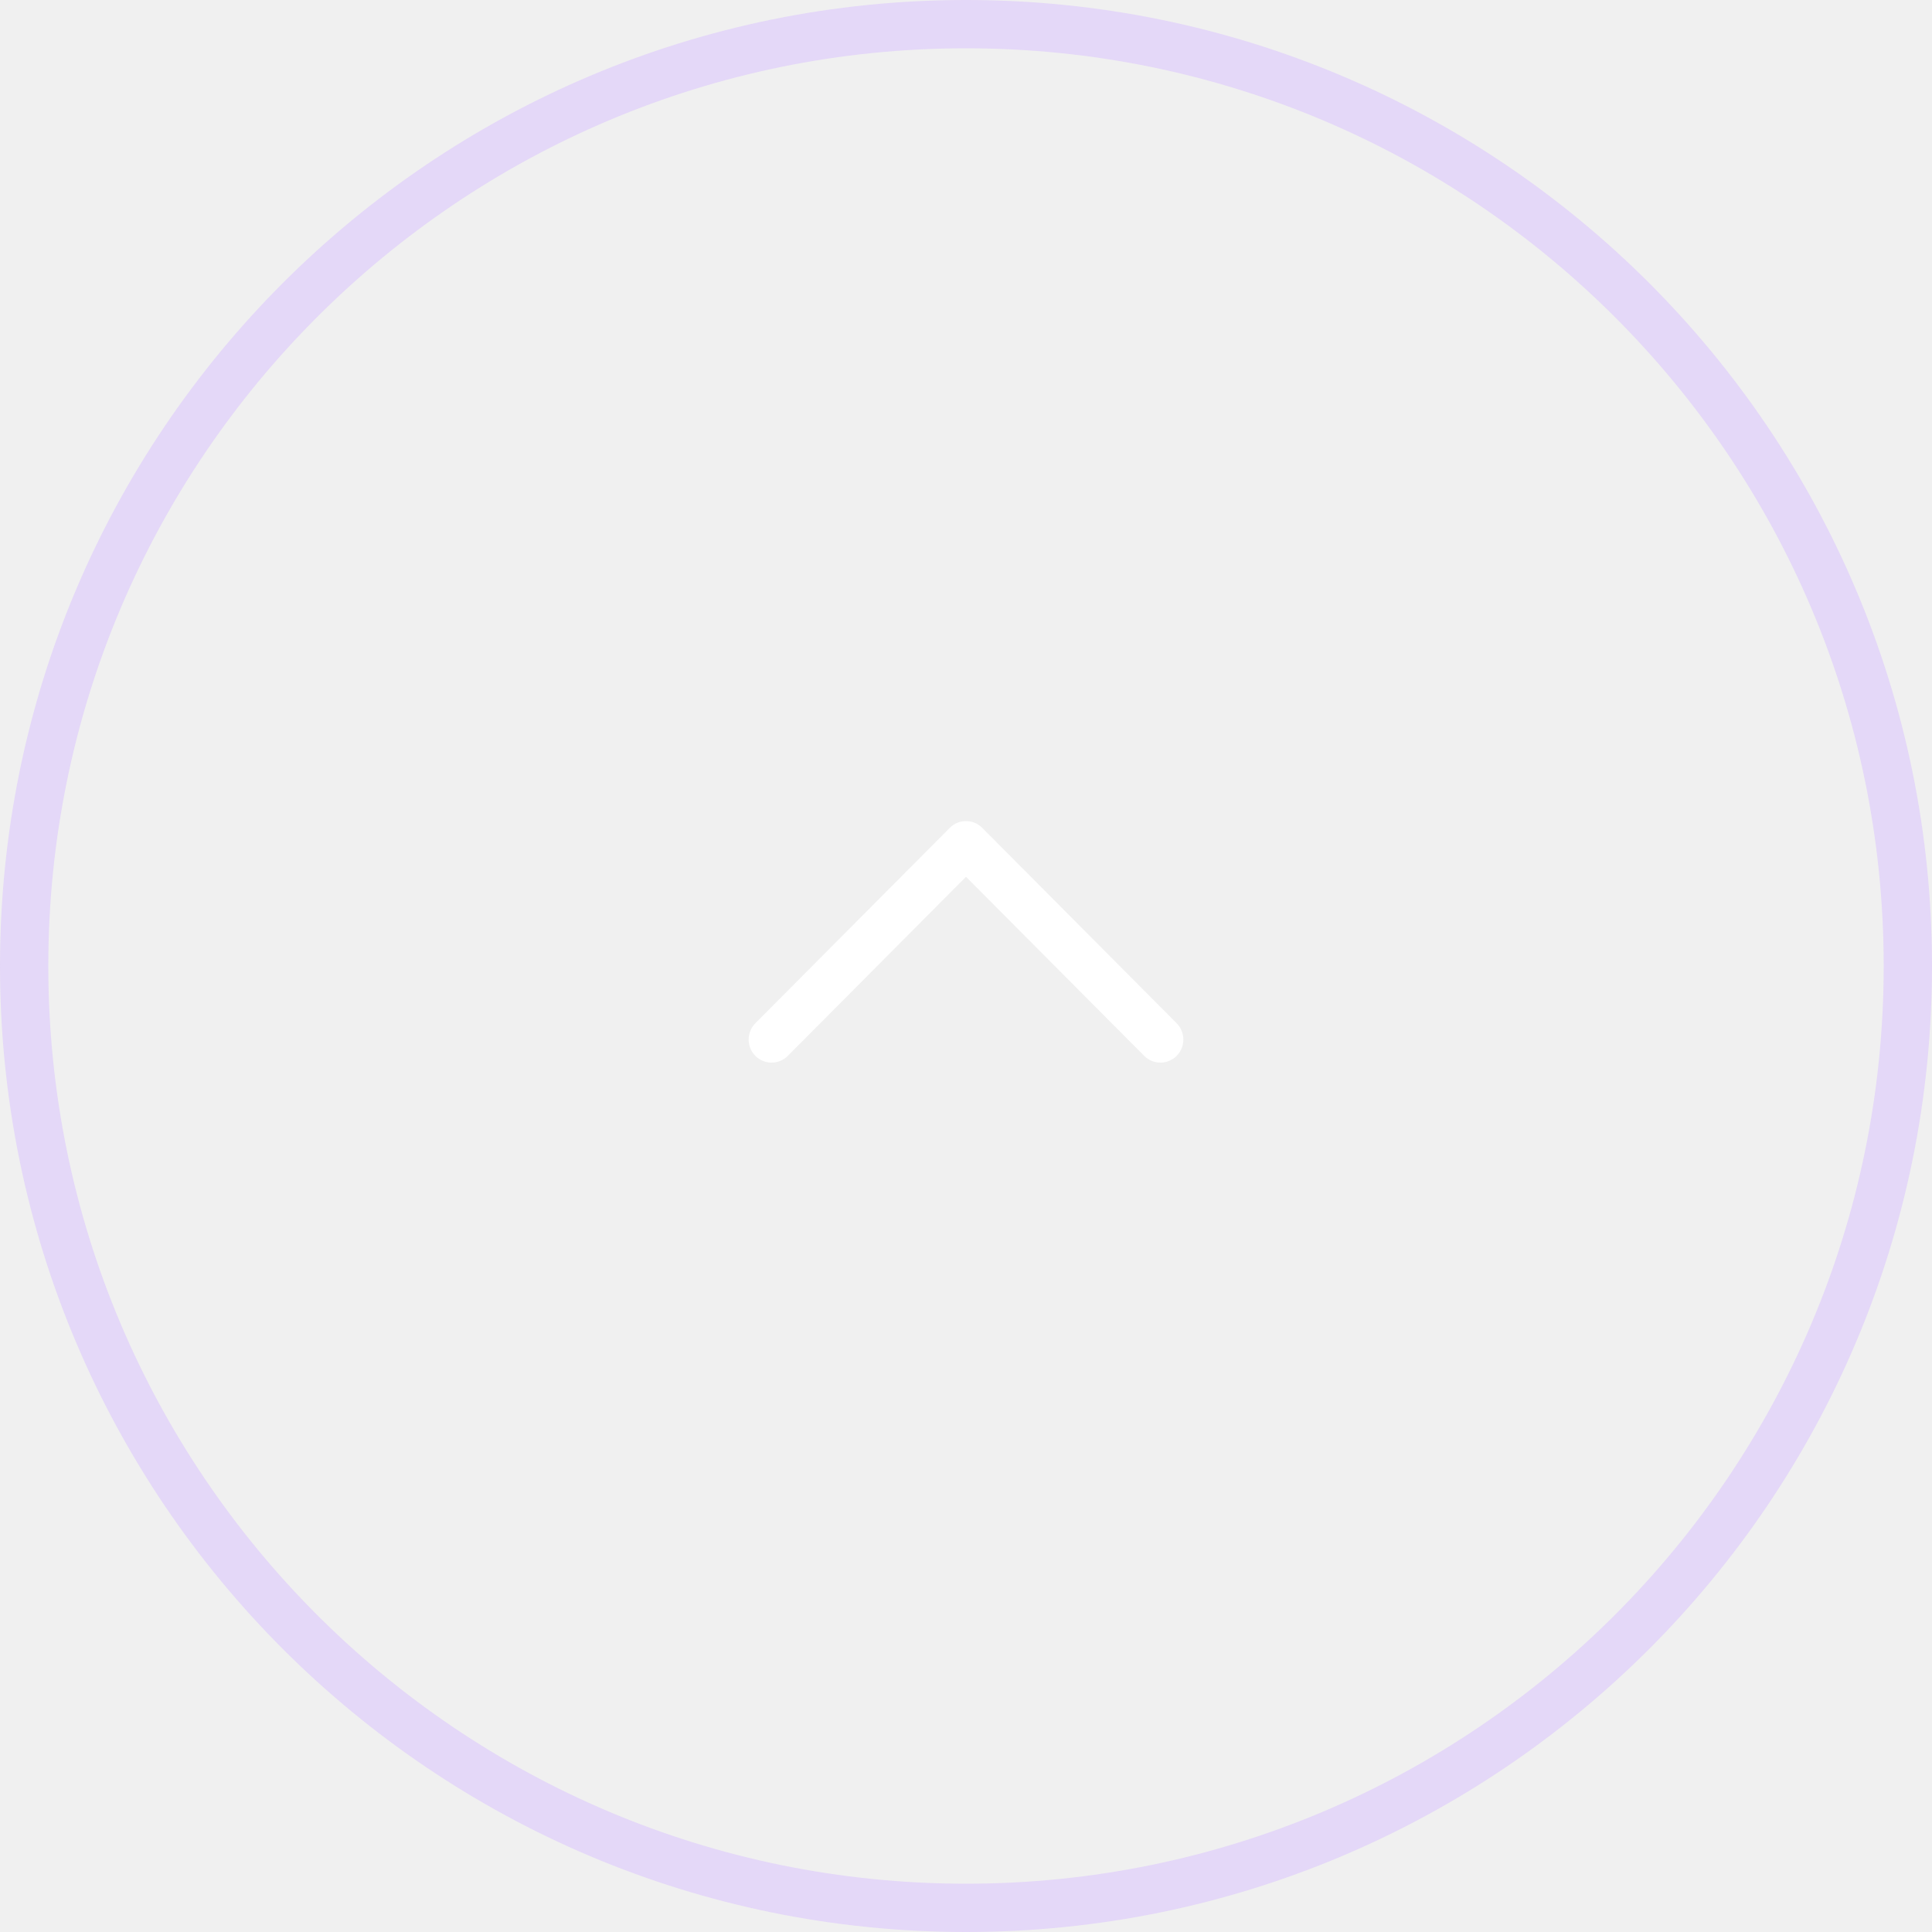
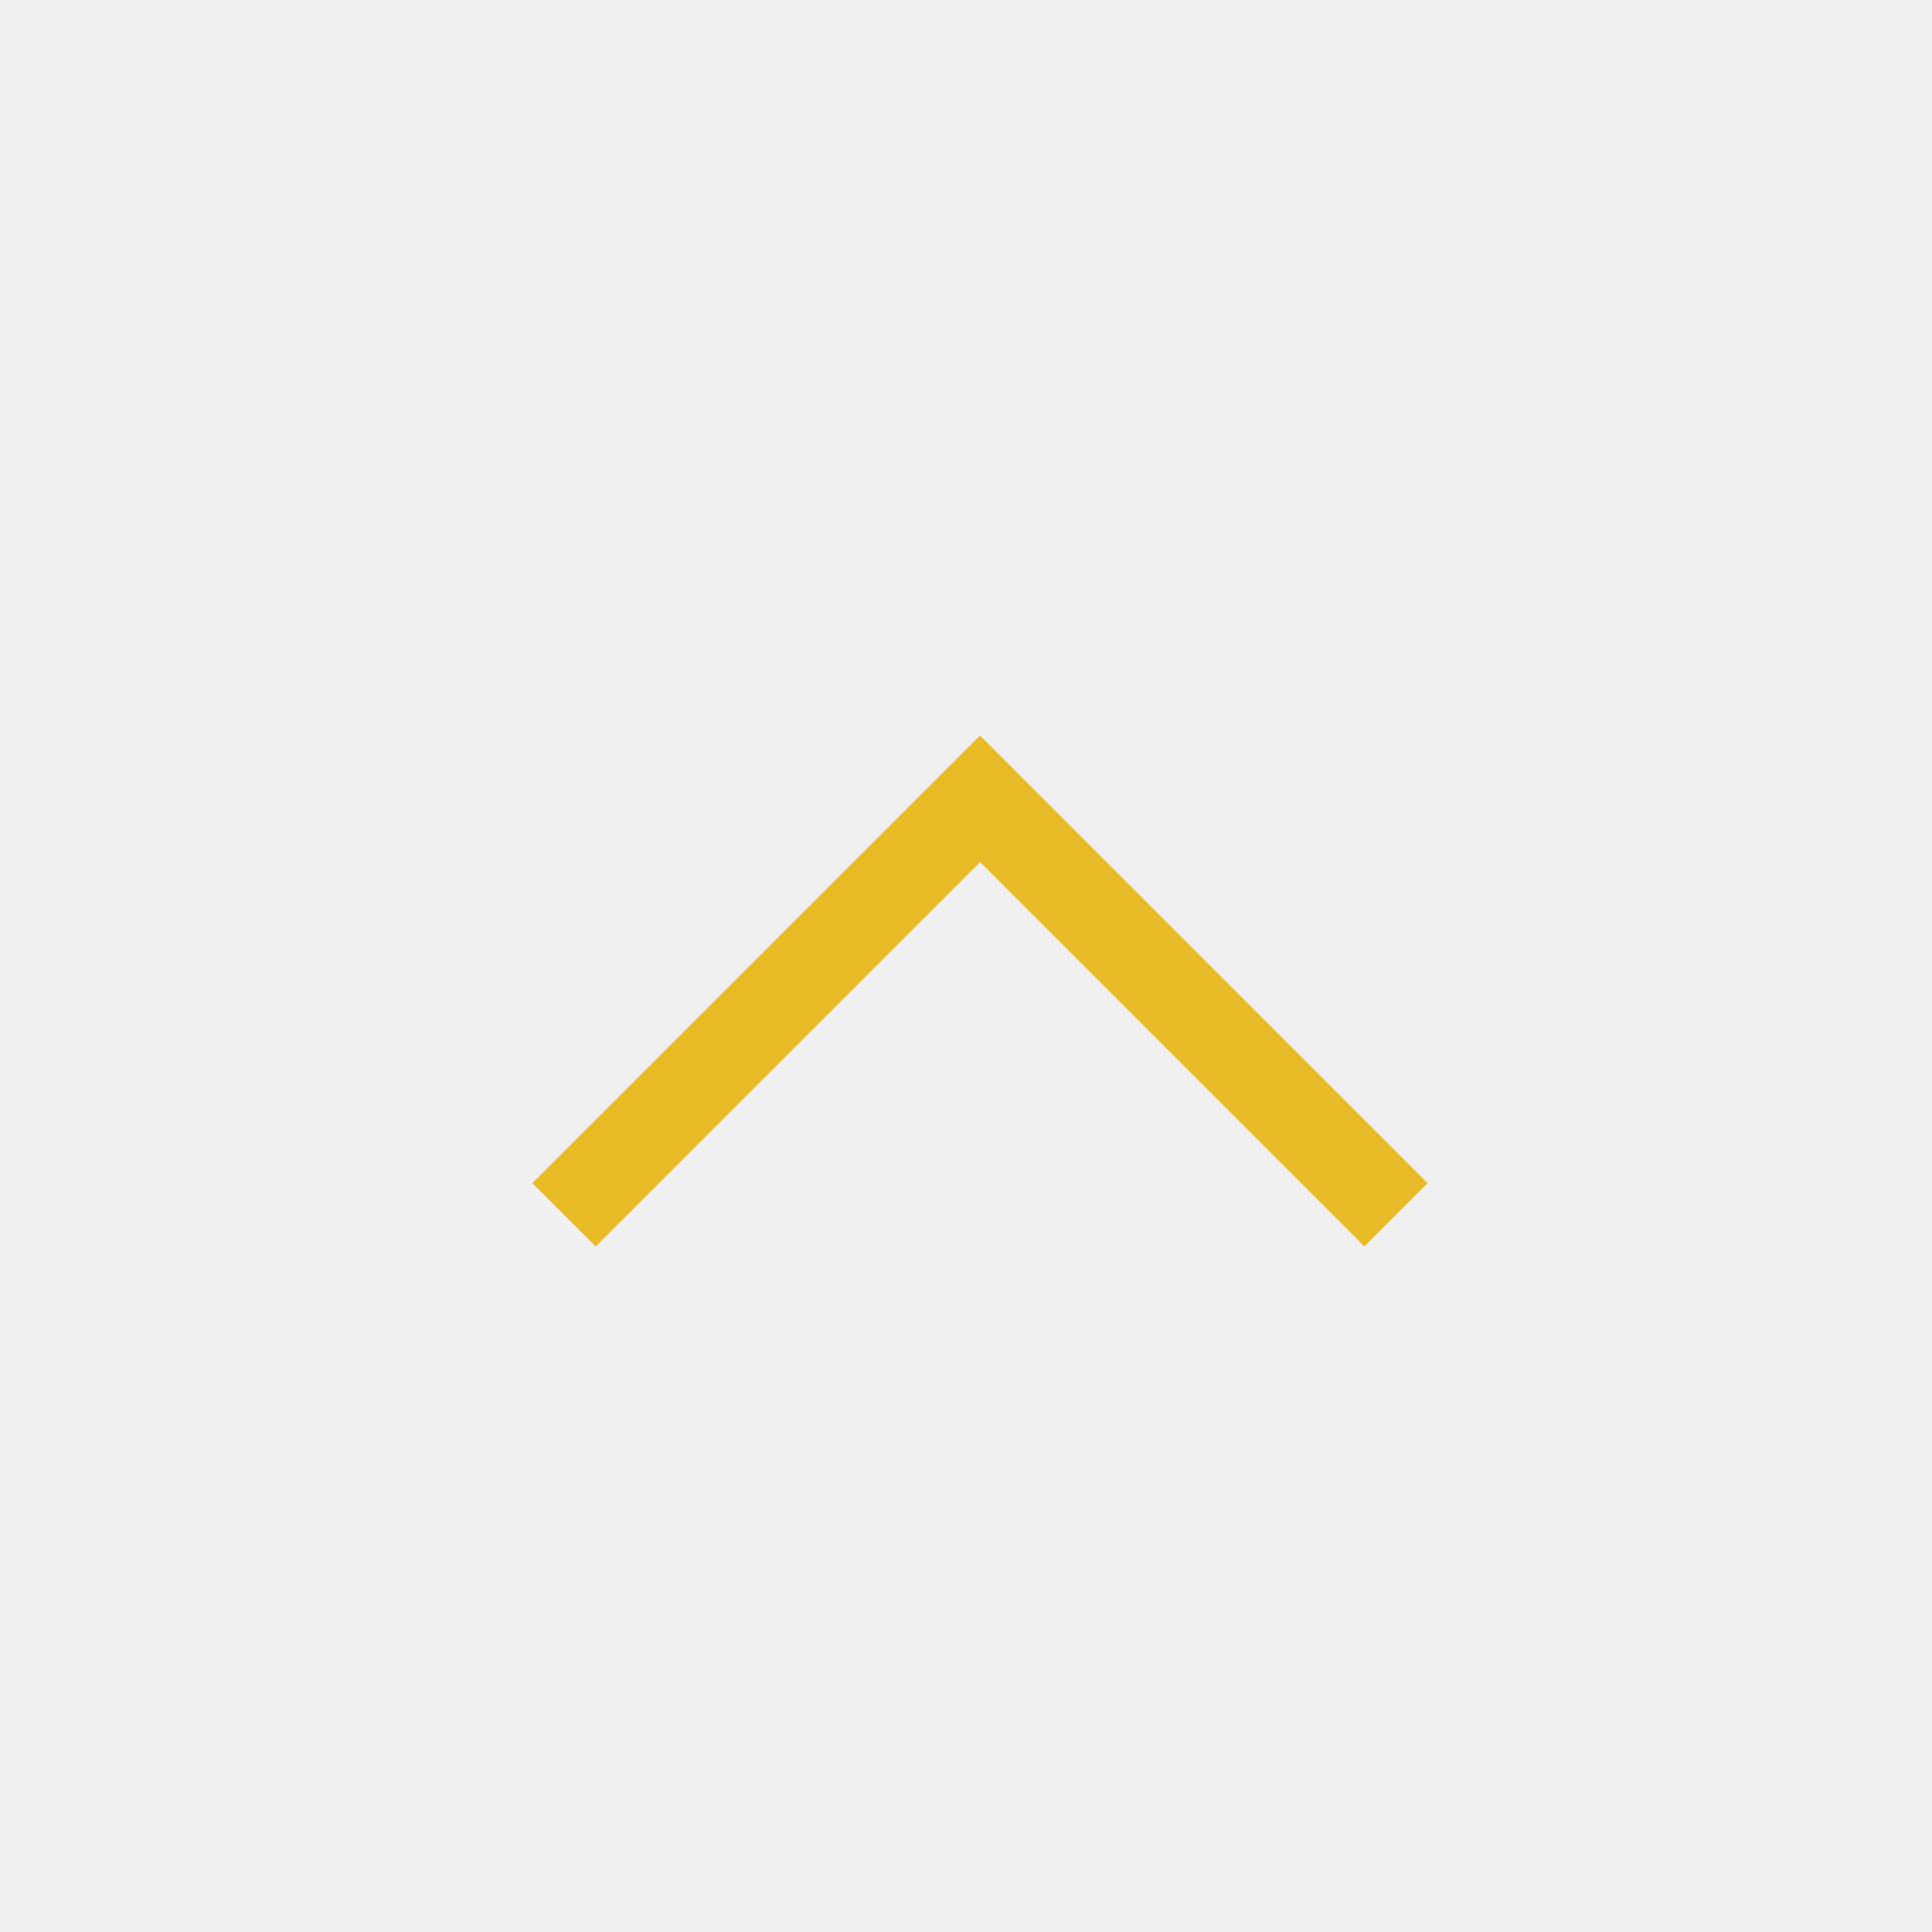
- <svg xmlns="http://www.w3.org/2000/svg" width="40" height="40" viewBox="0 0 40 40" fill="none">
-   <path fill-rule="evenodd" clip-rule="evenodd" d="M20 18.153L16.311 21.86C16.125 22.047 15.825 22.047 15.639 21.86C15.454 21.674 15.454 21.371 15.639 21.185L19.664 17.14C19.85 16.953 20.15 16.953 20.336 17.14L24.361 21.185C24.546 21.371 24.546 21.674 24.361 21.86C24.175 22.047 23.875 22.047 23.689 21.86L20 18.153Z" fill="white" />
-   <path opacity="0.5" d="M20 0.5C30.77 0.5 39.5 9.23 39.5 20C39.5 30.77 30.77 39.5 20 39.5C9.23 39.5 0.5 30.77 0.5 20C0.5 9.23 9.23 0.5 20 0.5Z" stroke="#D8BFFF" />
+ <svg xmlns="http://www.w3.org/2000/svg" height="32" viewBox="0 0 32 32" width="32">
+   <path d="m19.414 9 1.049 1.049-6.367 6.367 6.365 6.365-1.047 1.047-7.414-7.414z" fill="#e9bb26" transform="matrix(0 1 1 0 -.182645 .182645)" />
</svg>
